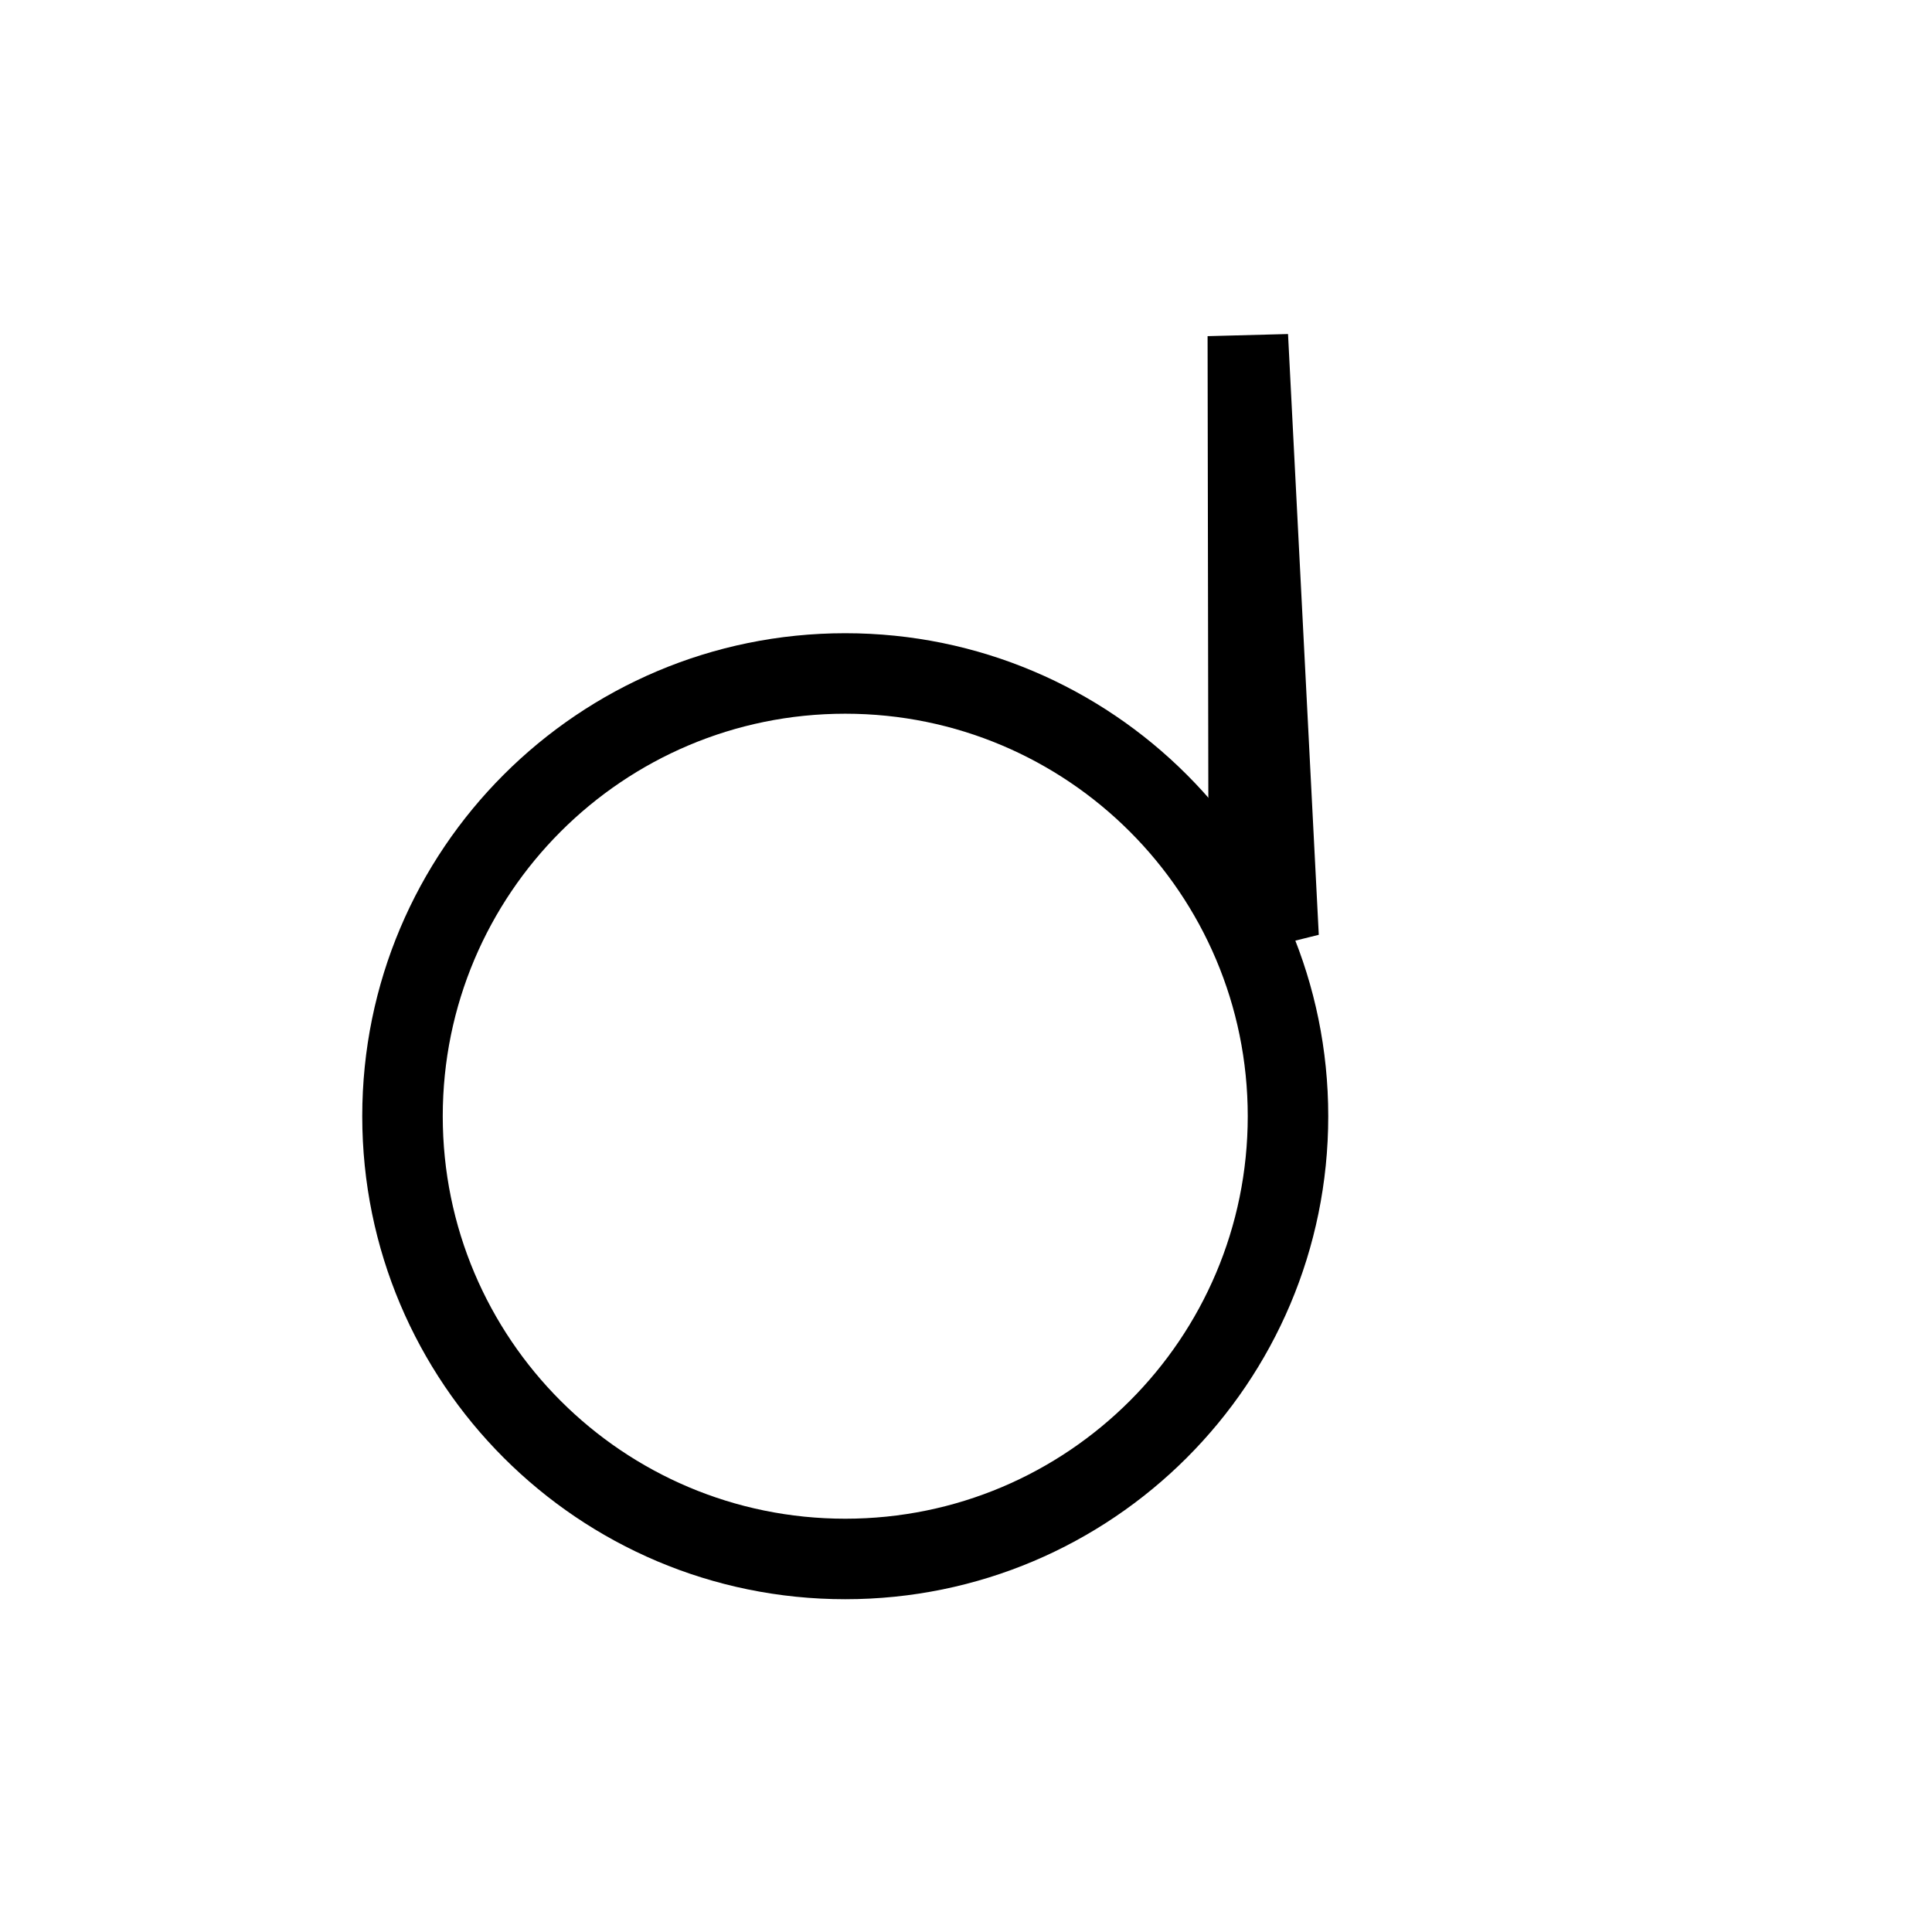
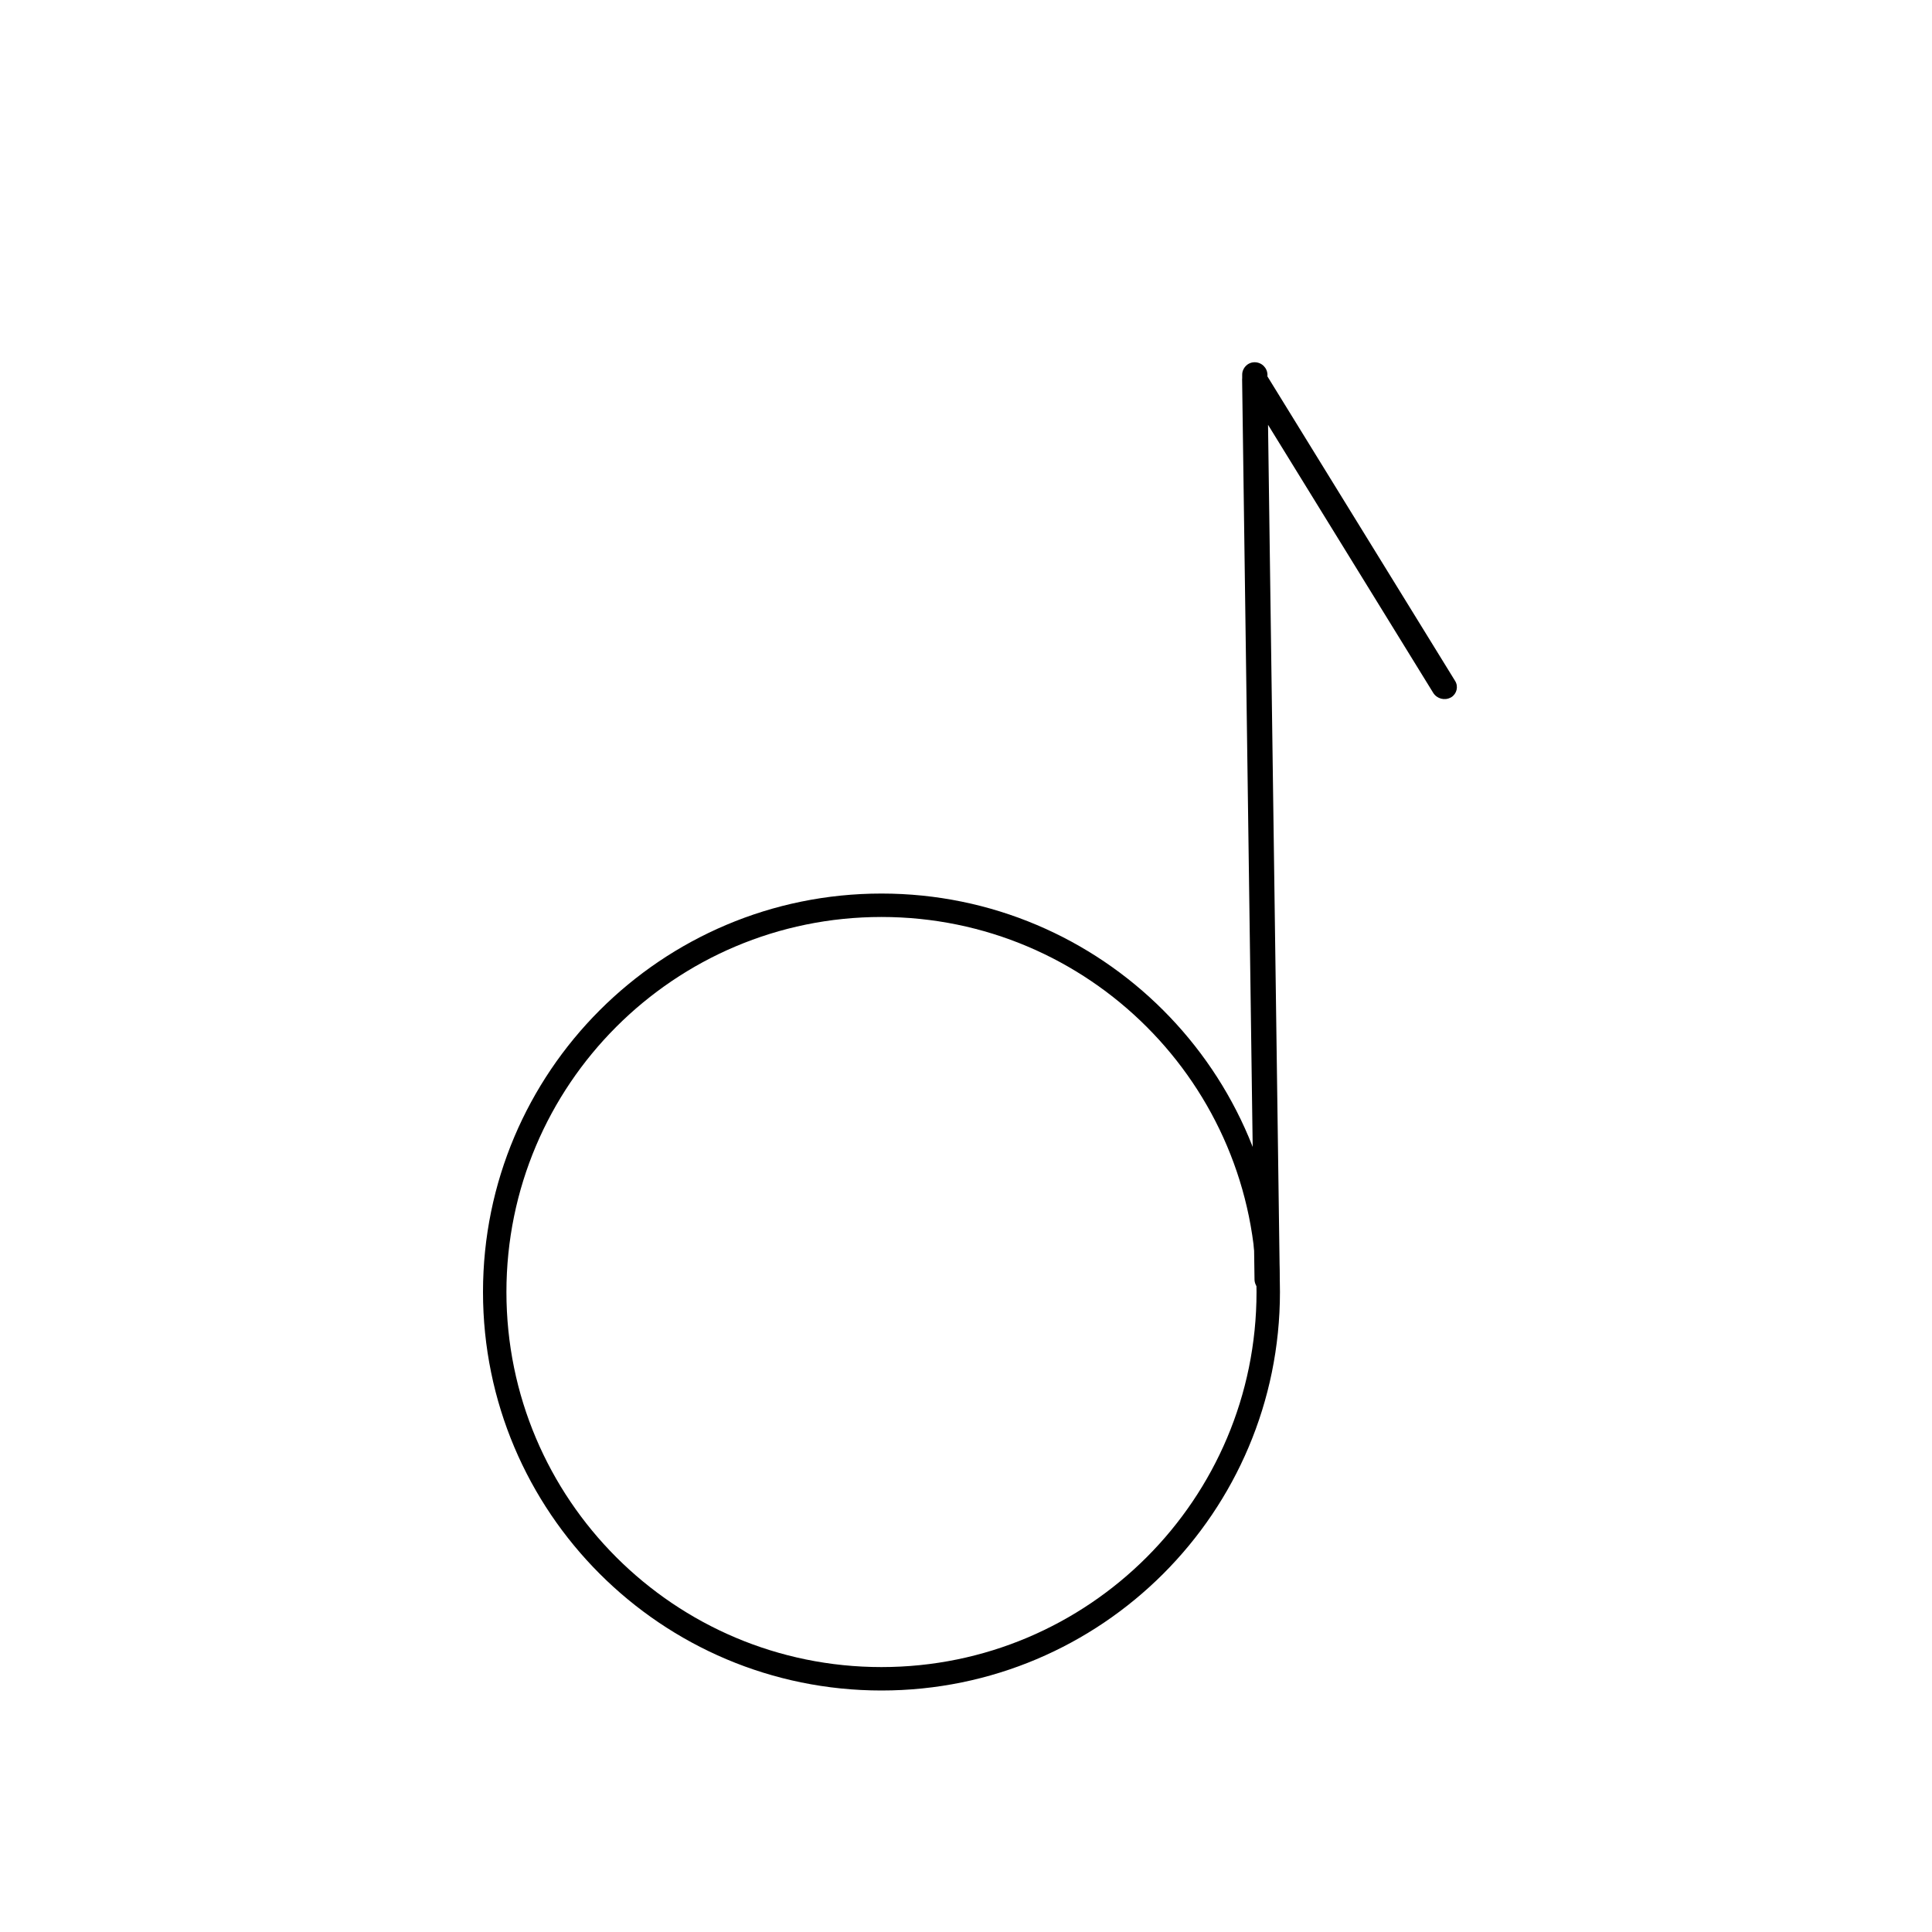
<svg xmlns="http://www.w3.org/2000/svg" width="24px" height="24px" viewBox="0 0 24 24" version="1.1">
  <g id="页面-1" stroke="none" stroke-width="1" fill="none" fill-rule="evenodd">
    <g id="folder-music">
      <rect id="矩形" x="0" y="0" width="24" height="24" />
-       <g id="编组-6" transform="translate(4.5, 3)">
-         <path d="M6,4.866 C9.314,4.866 12,7.552 12,10.866 C12,14.18 9.314,16.866 6,16.866 C2.686,16.866 0,14.18 0,10.866 C0,7.552 2.686,4.866 6,4.866 Z M6,5.866 C3.239,5.866 1,8.105 1,10.866 C1,13.628 3.239,15.866 6,15.866 C8.761,15.866 11,13.628 11,10.866 C11,8.105 8.761,5.866 6,5.866 Z" id="形状" fill="#000000" fill-rule="nonzero" />
-         <path d="M11.001,1.175 L11.383,8.638 L11.012,7.843 L11.001,1.175 Z" id="矩形" stroke="#000000" />
-         <path d="" id="矩形备份" stroke="#000000" transform="translate(13.11902, 2.431329) rotate(-45) translate(-13.11902, -2.431329) " />
+       <g id="编组-15" transform="translate(6, 4.5)" fill="#000000">
+         <path d="M4.95,6.6 C7.684,6.6 9.9,8.816 9.9,11.55 C9.9,14.284 7.684,16.5 4.95,16.5 C2.216,16.5 0,14.284 0,11.55 C0,8.816 2.216,6.6 4.95,6.6 Z M4.95,6.891 C2.377,6.891 0.291,8.977 0.291,11.55 C0.291,14.123 2.377,16.209 4.95,16.209 C7.523,16.209 9.609,14.123 9.609,11.55 C9.609,8.977 7.523,6.891 4.95,6.891 Z" id="椭圆形" fill-rule="nonzero" />
+         <path d="M9.586,0 C9.673,-1.60055937e-17 9.744,0.07 9.745,0.157 L9.744,0.175 L12.076,3.959 C12.119,4.028 12.097,4.118 12.029,4.161 L12.021,4.165 C11.945,4.206 11.85,4.18 11.804,4.107 L9.752,0.777 L9.898,11.393 C9.899,11.478 9.831,11.549 9.745,11.55 C9.744,11.55 9.744,11.55 9.743,11.55 C9.656,11.55 9.585,11.48 9.584,11.393 L9.43,0.211 C9.43,0.207 9.431,0.202 9.431,0.198 L9.431,0.157 C9.43,0.072 9.498,0.001 9.584,1.4340821e-05 L9.586,0 Z" id="形状结合" />
      </g>
    </g>
  </g>
</svg>
